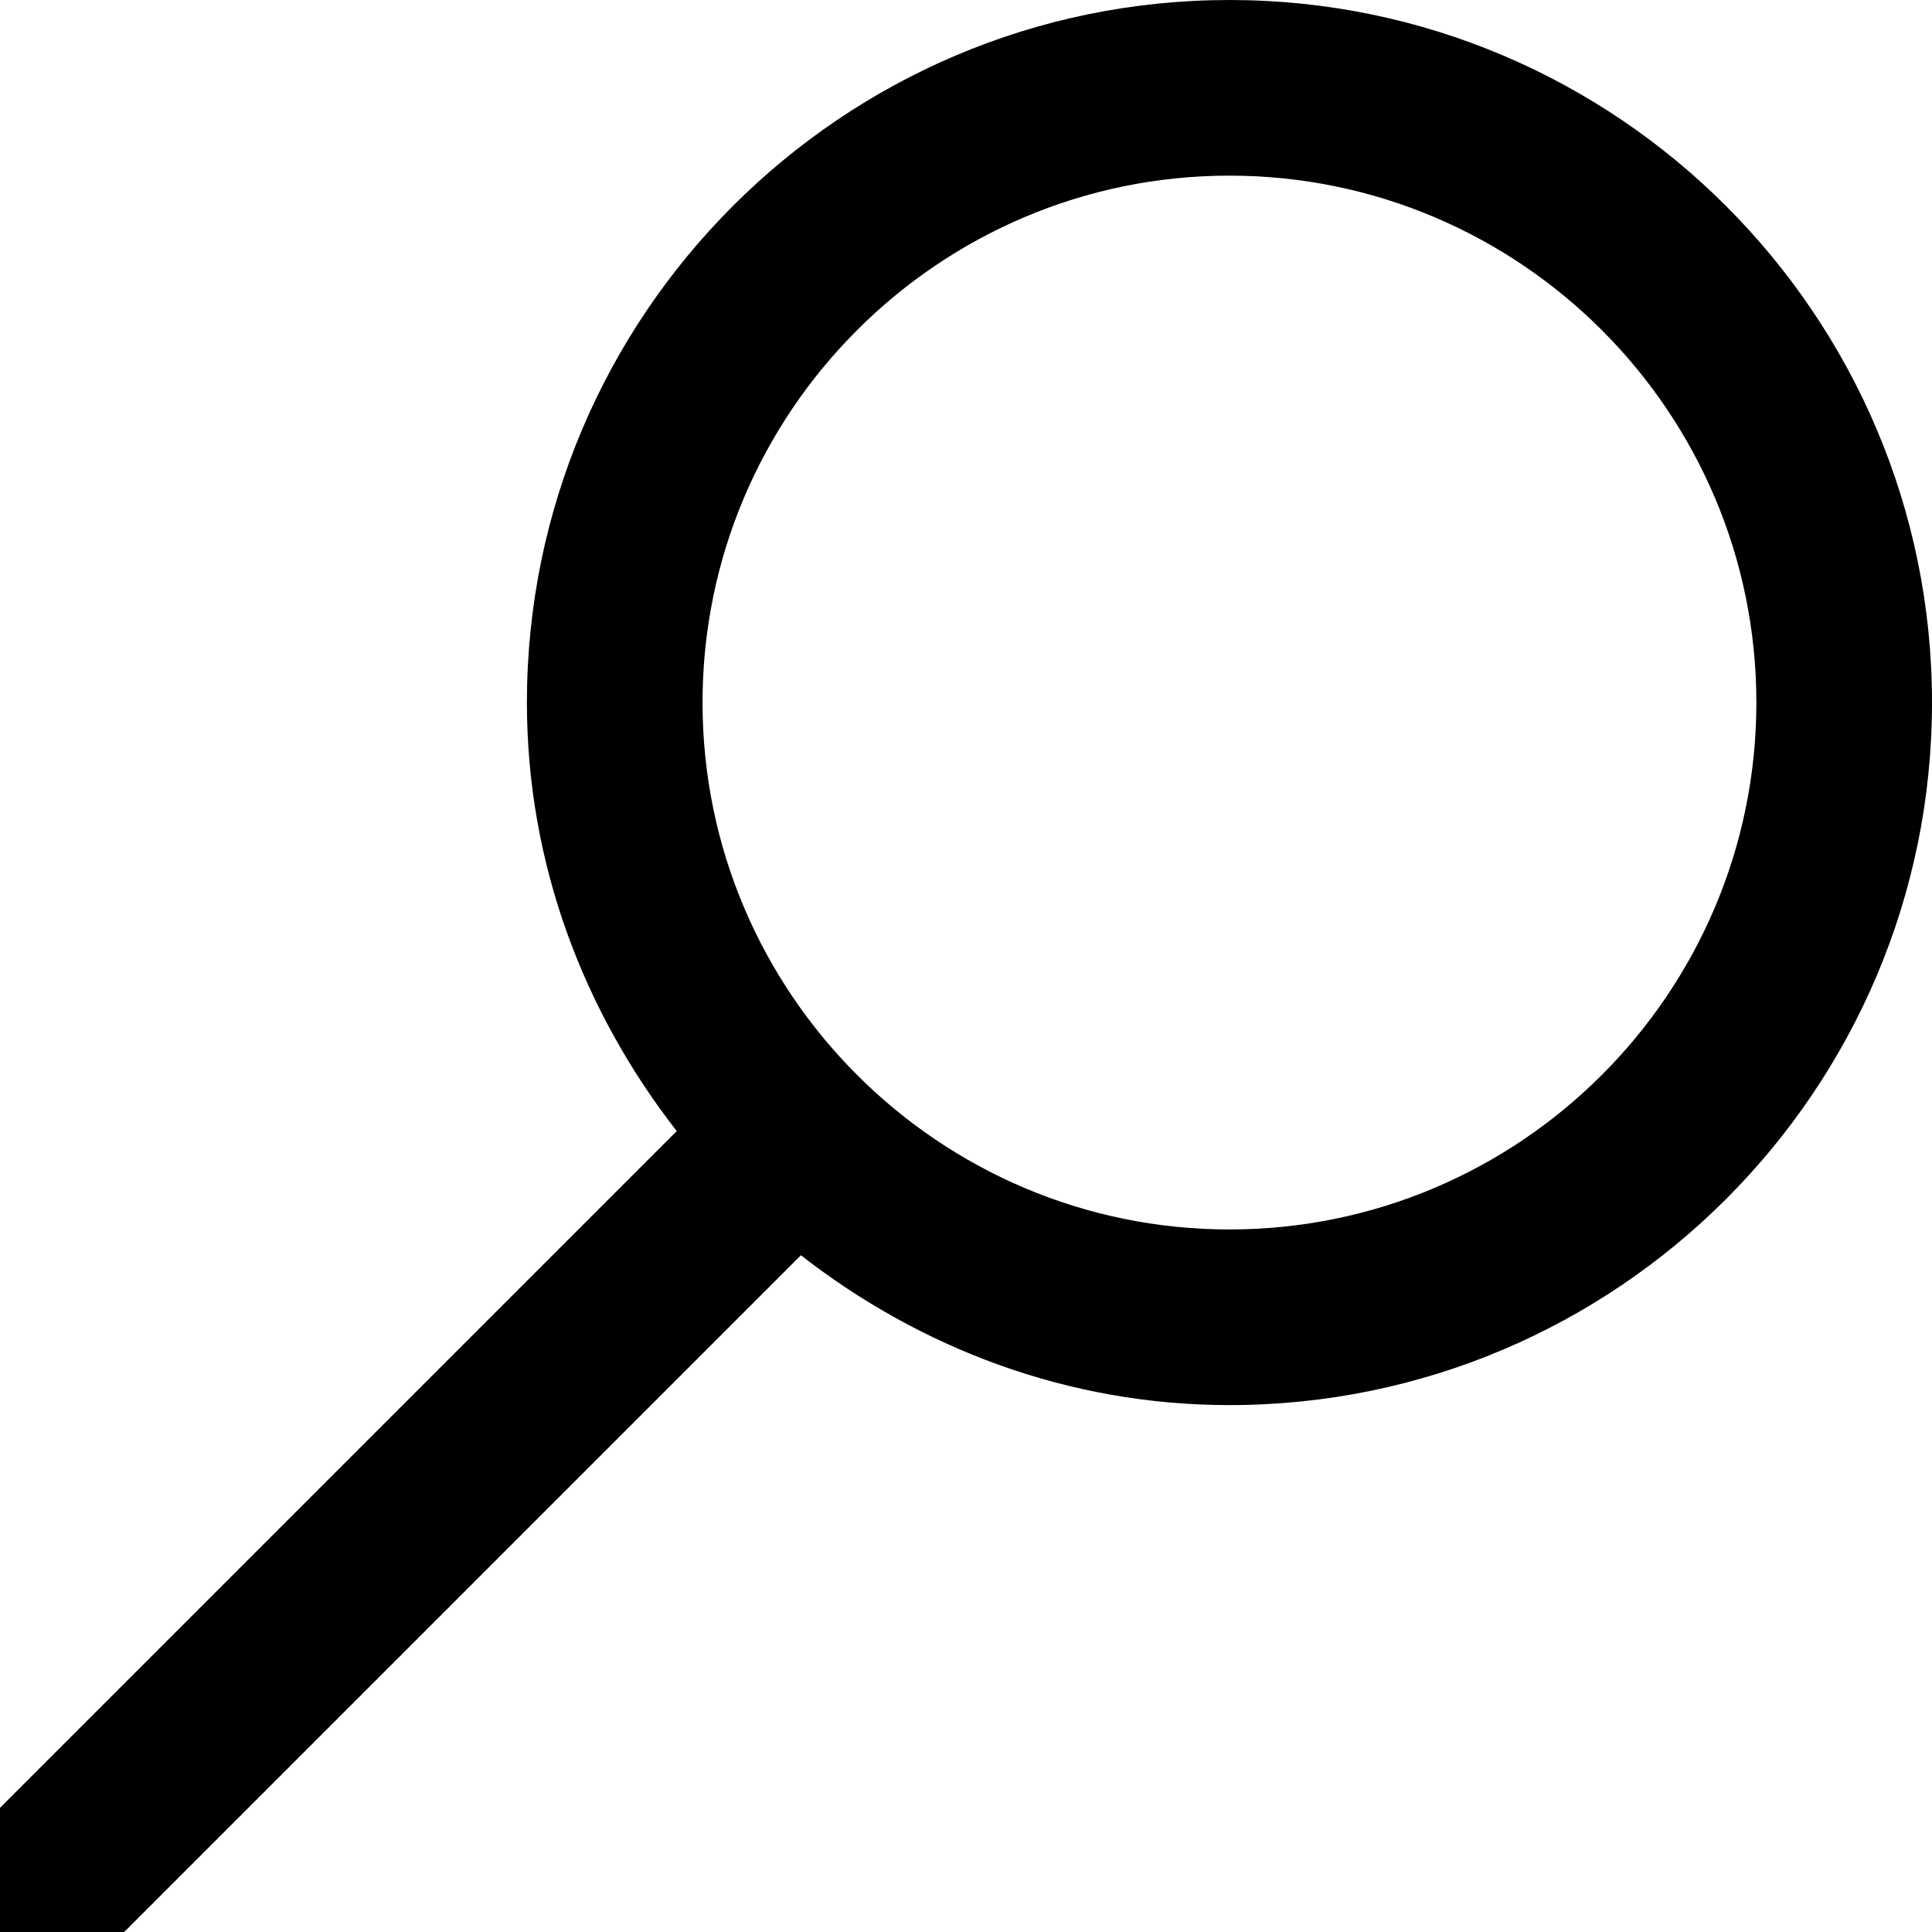
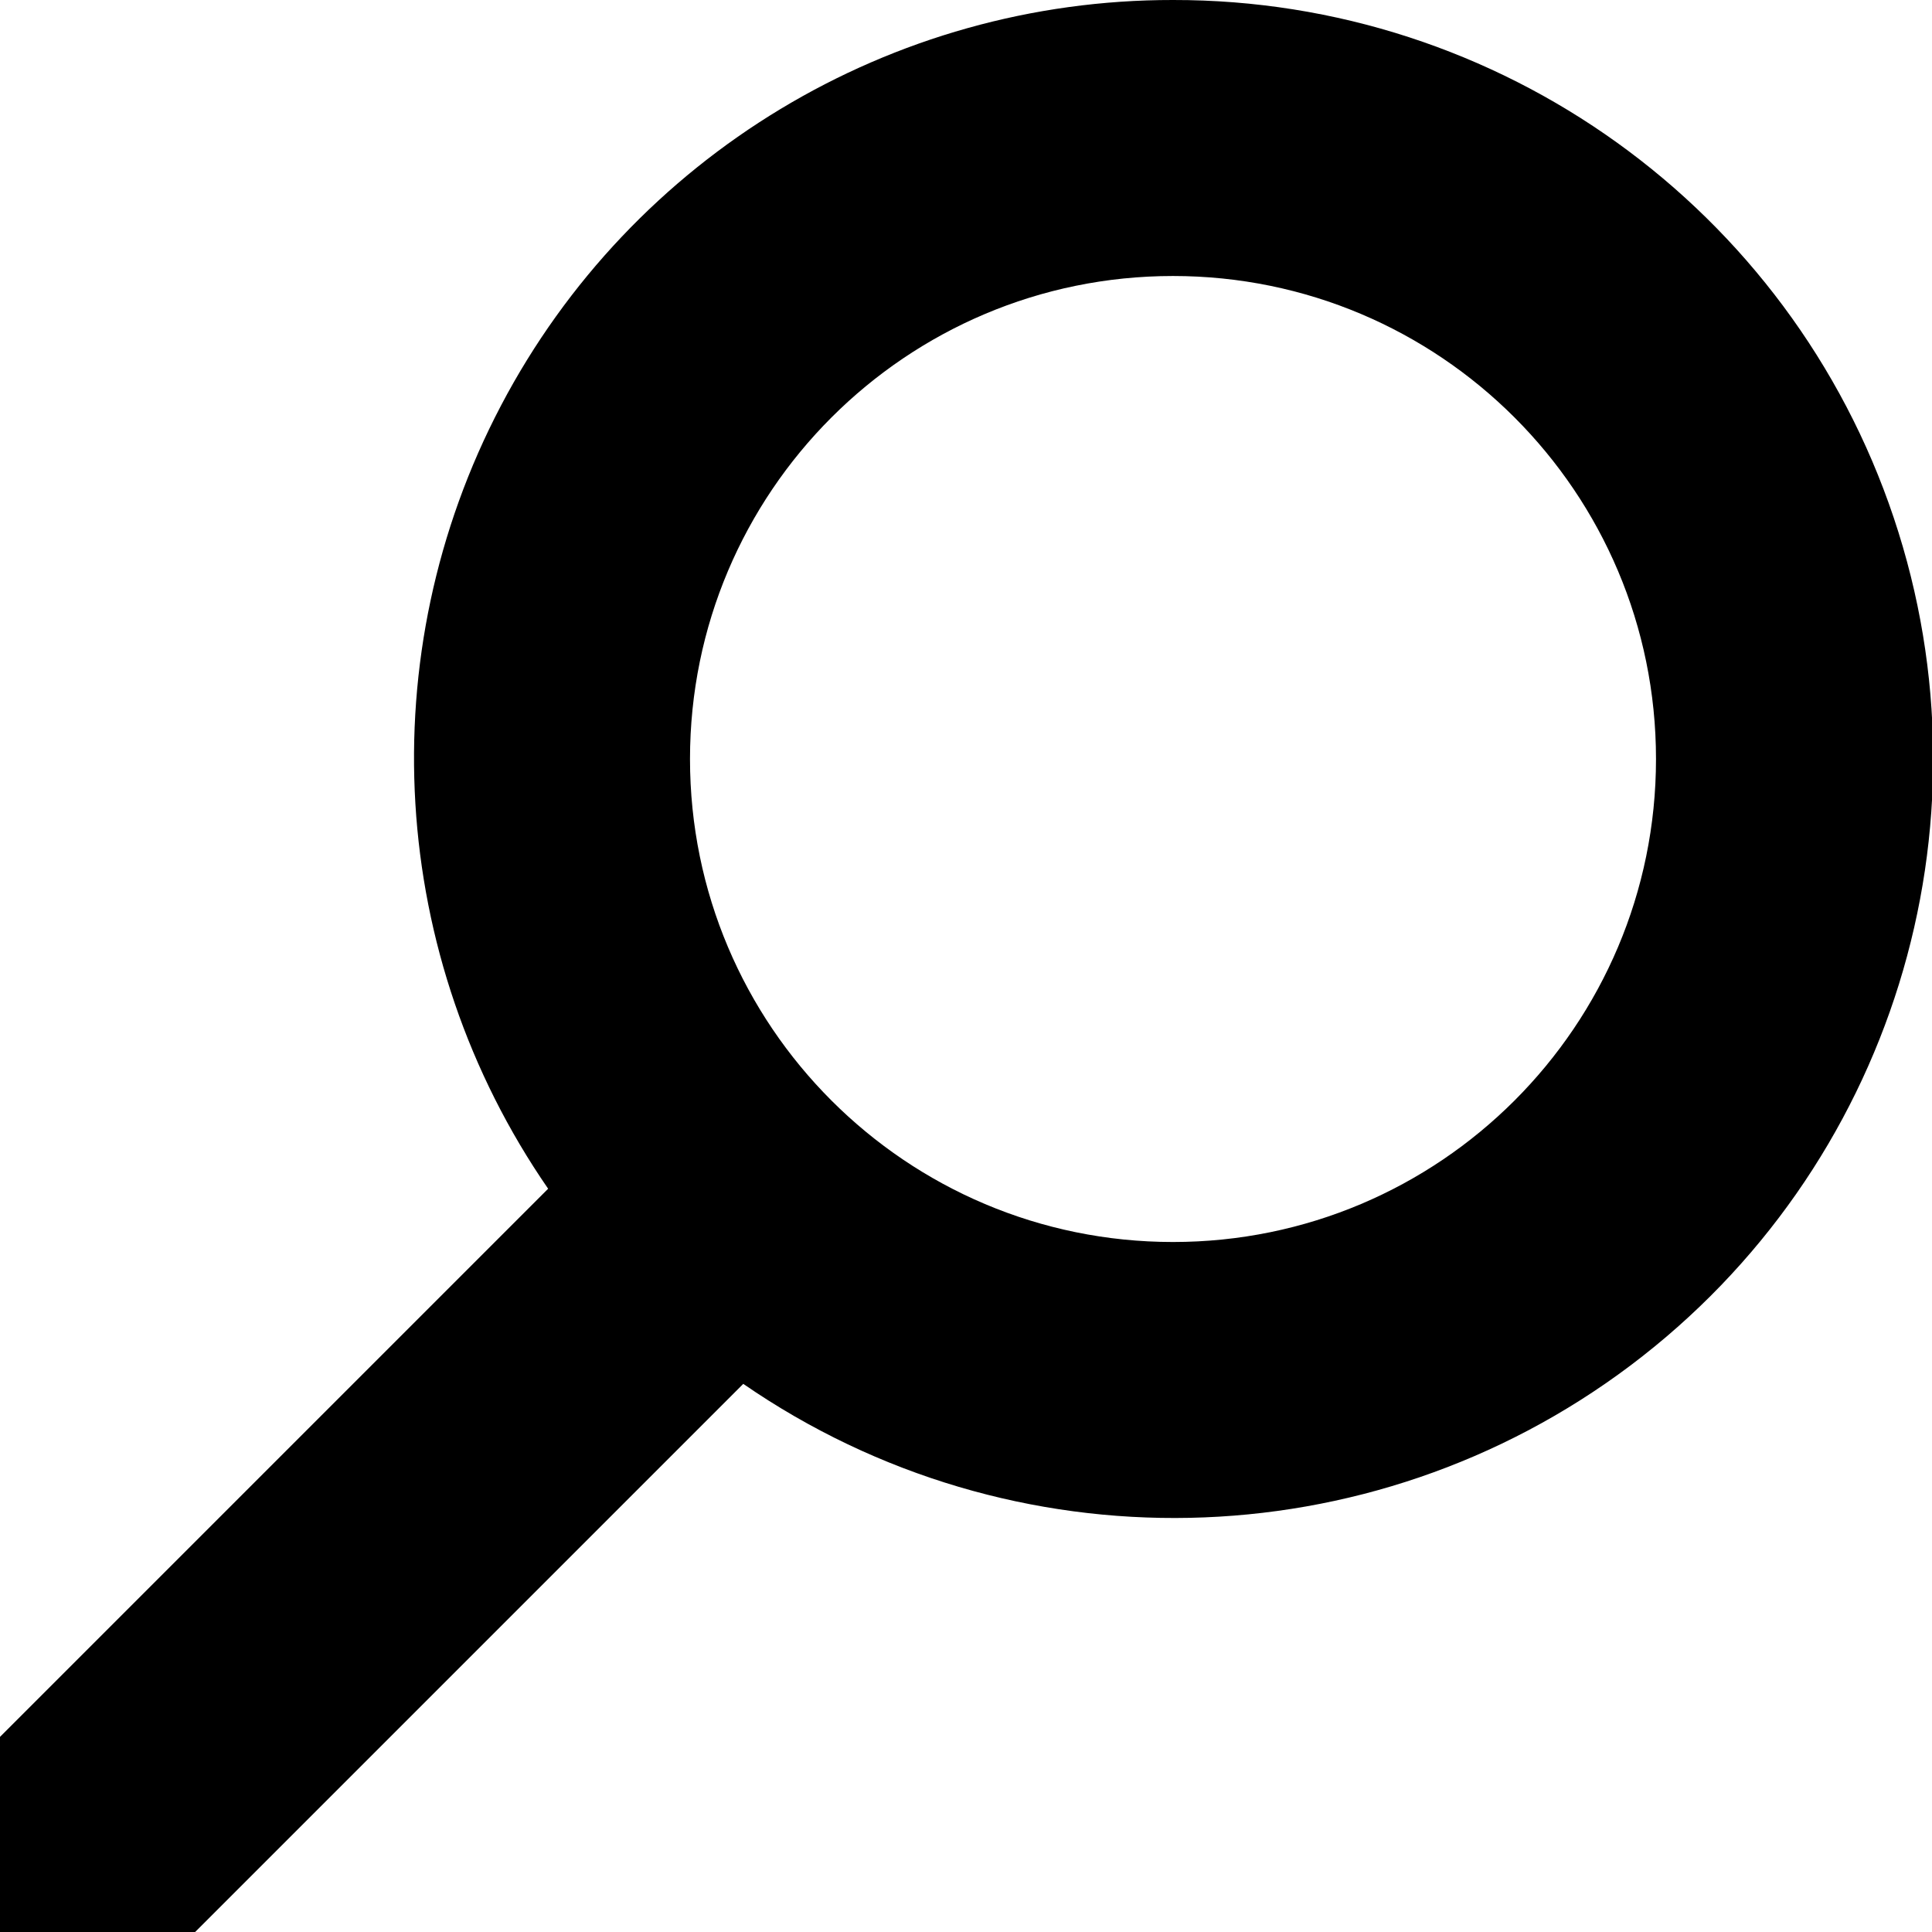
- <svg xmlns="http://www.w3.org/2000/svg" version="1.1" id="Layer_1" x="0px" y="0px" viewBox="0 0 11 11" style="enable-background:new 0 0 11 11;" xml:space="preserve">
-   <path d="M7,0C4.794,0,3,1.794,3,4c0,0.923,0.326,1.763,0.853,2.44L0,10.293V11h0.707L4.56,7.147C5.237,7.674,6.077,8,7,8  c2.206,0,4-1.794,4-4S9.206,0,7,0z M7,7C5.346,7,4,5.654,4,4s1.346-3,3-3s3,1.346,3,3S8.654,7,7,7z M0,0 M11,11" />
+ <svg xmlns="http://www.w3.org/2000/svg" id="Layer_1" data-name="Layer 1" width="14" height="14" viewBox="0 0 14 14">
+   <path d="M8.5,0A5.494,5.494,0,0,0,3.972,8.614L0,12.586V14H1.414l3.972-3.972A5.5,5.5,0,1,0,8.5,0Zm0,9A3.5,3.5,0,1,1,12,5.5,3.5,3.5,0,0,1,8.5,9Z" />
</svg>
